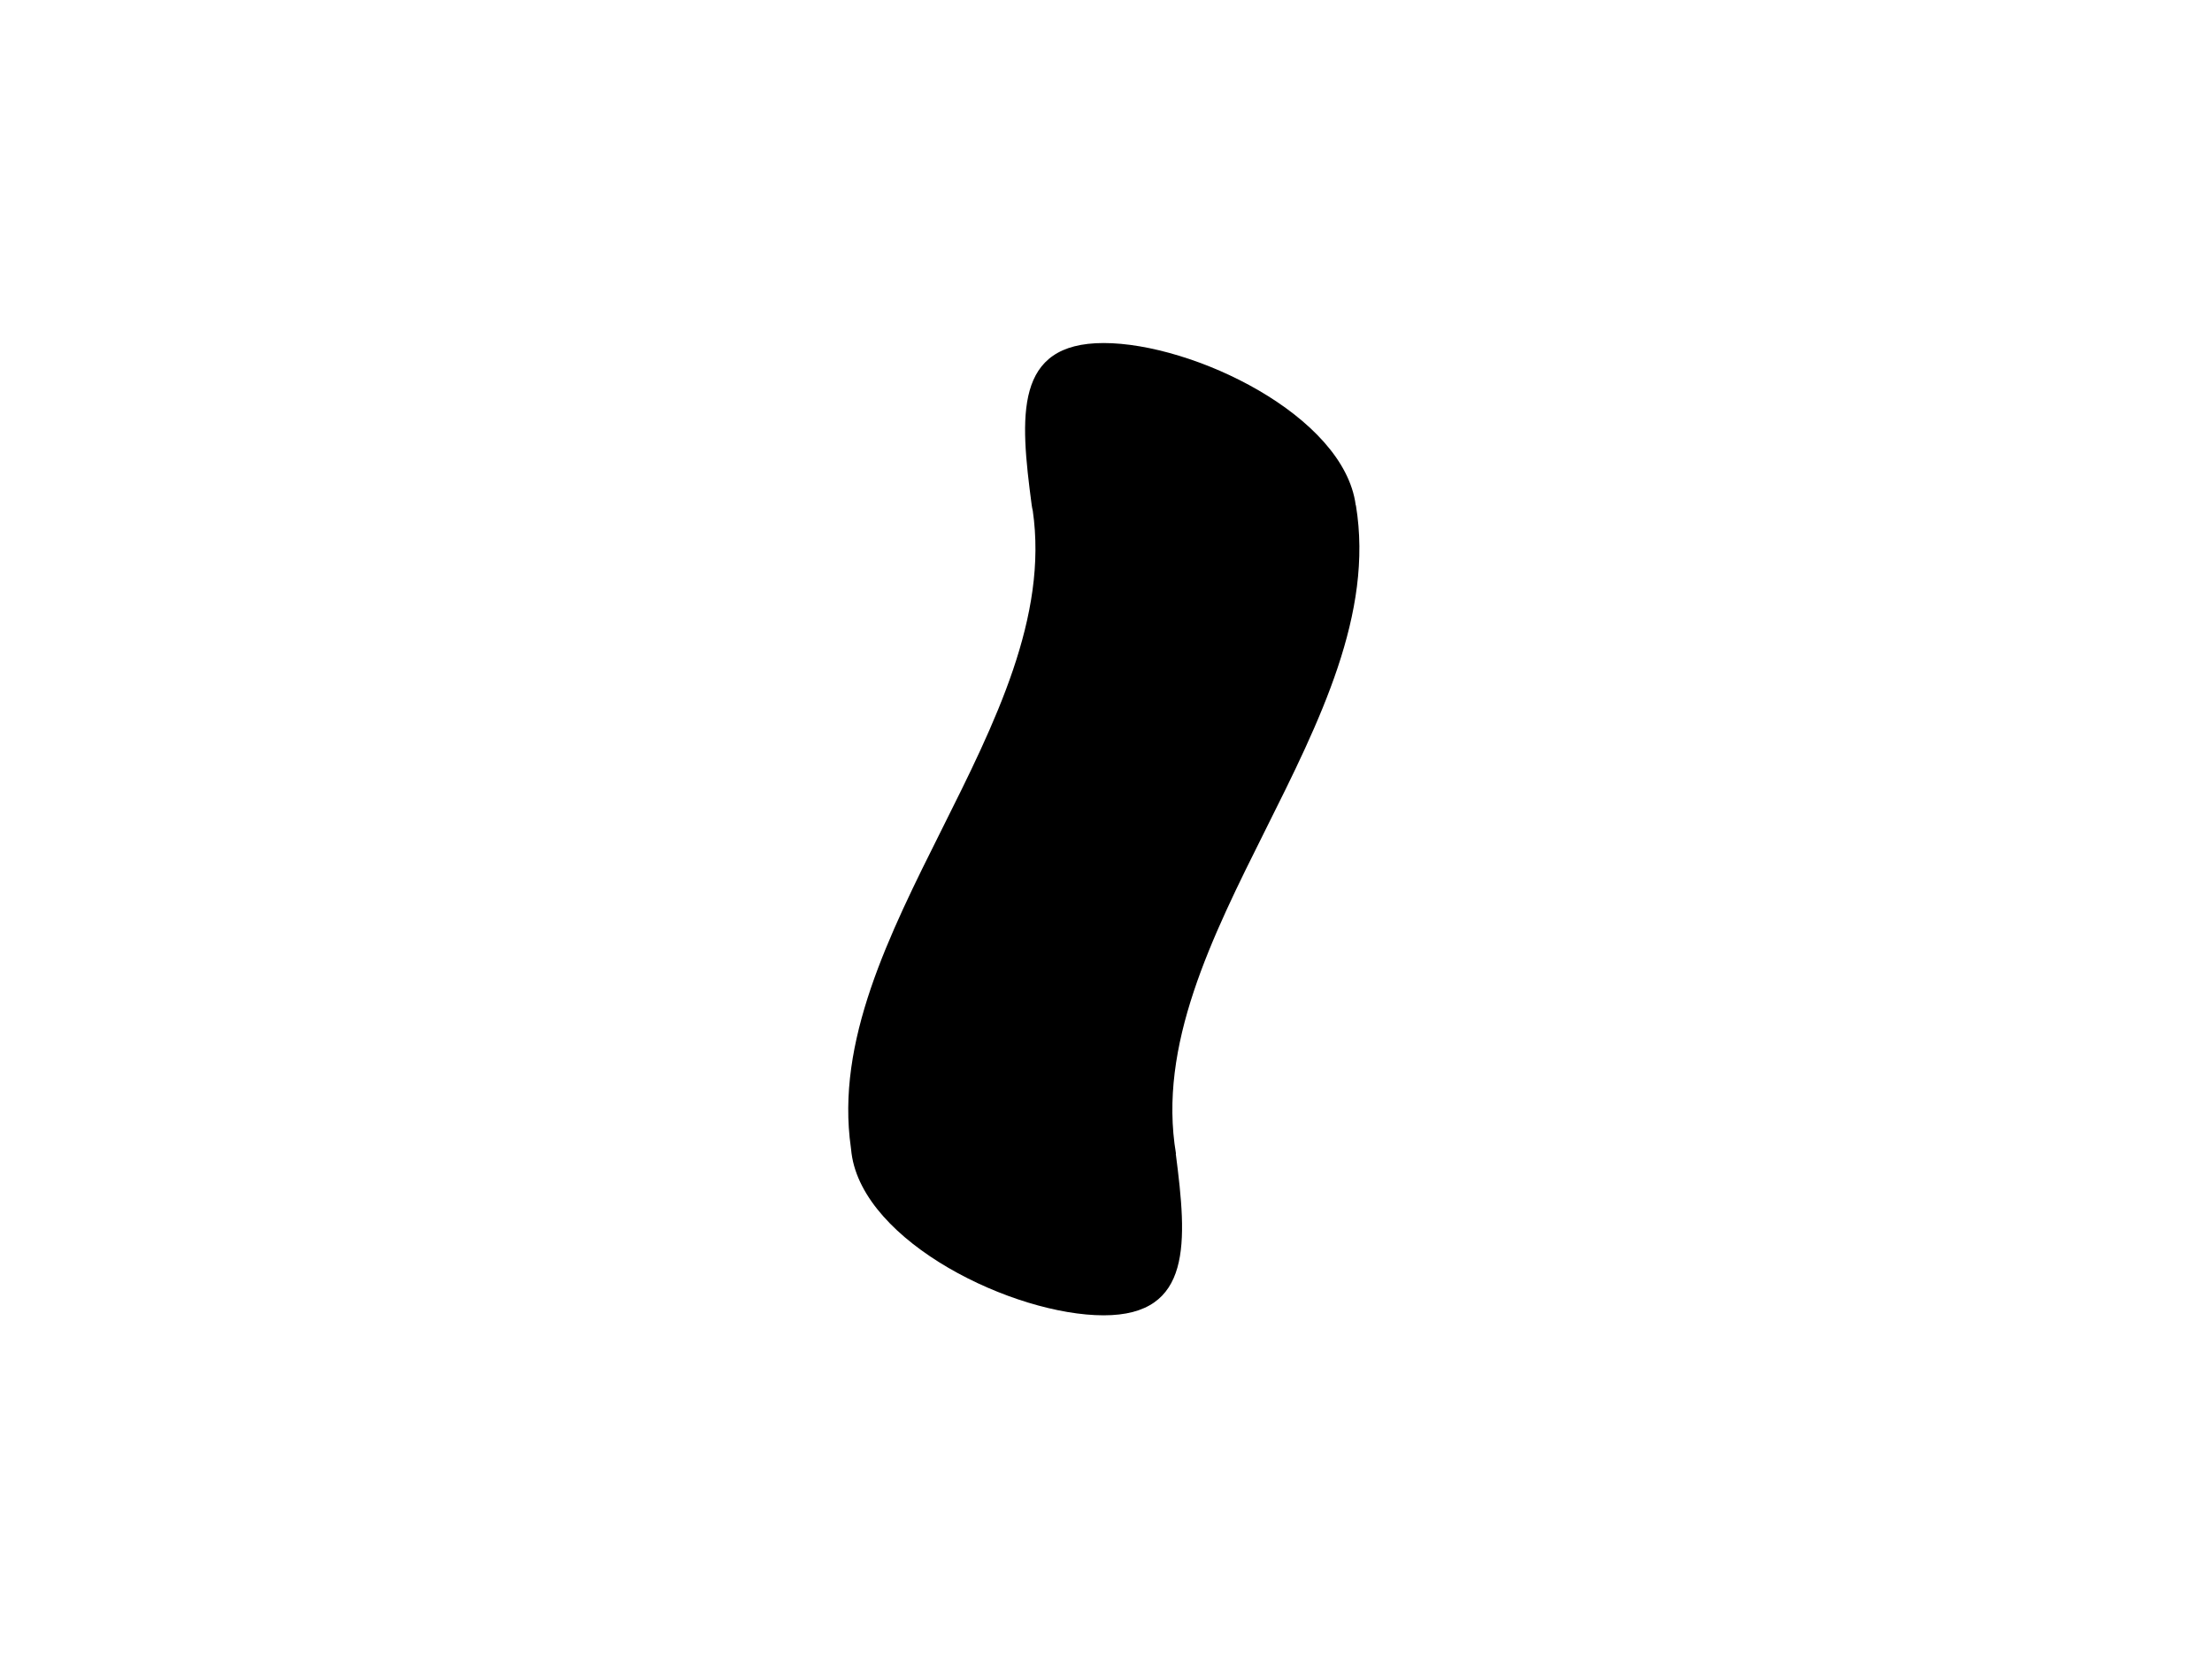
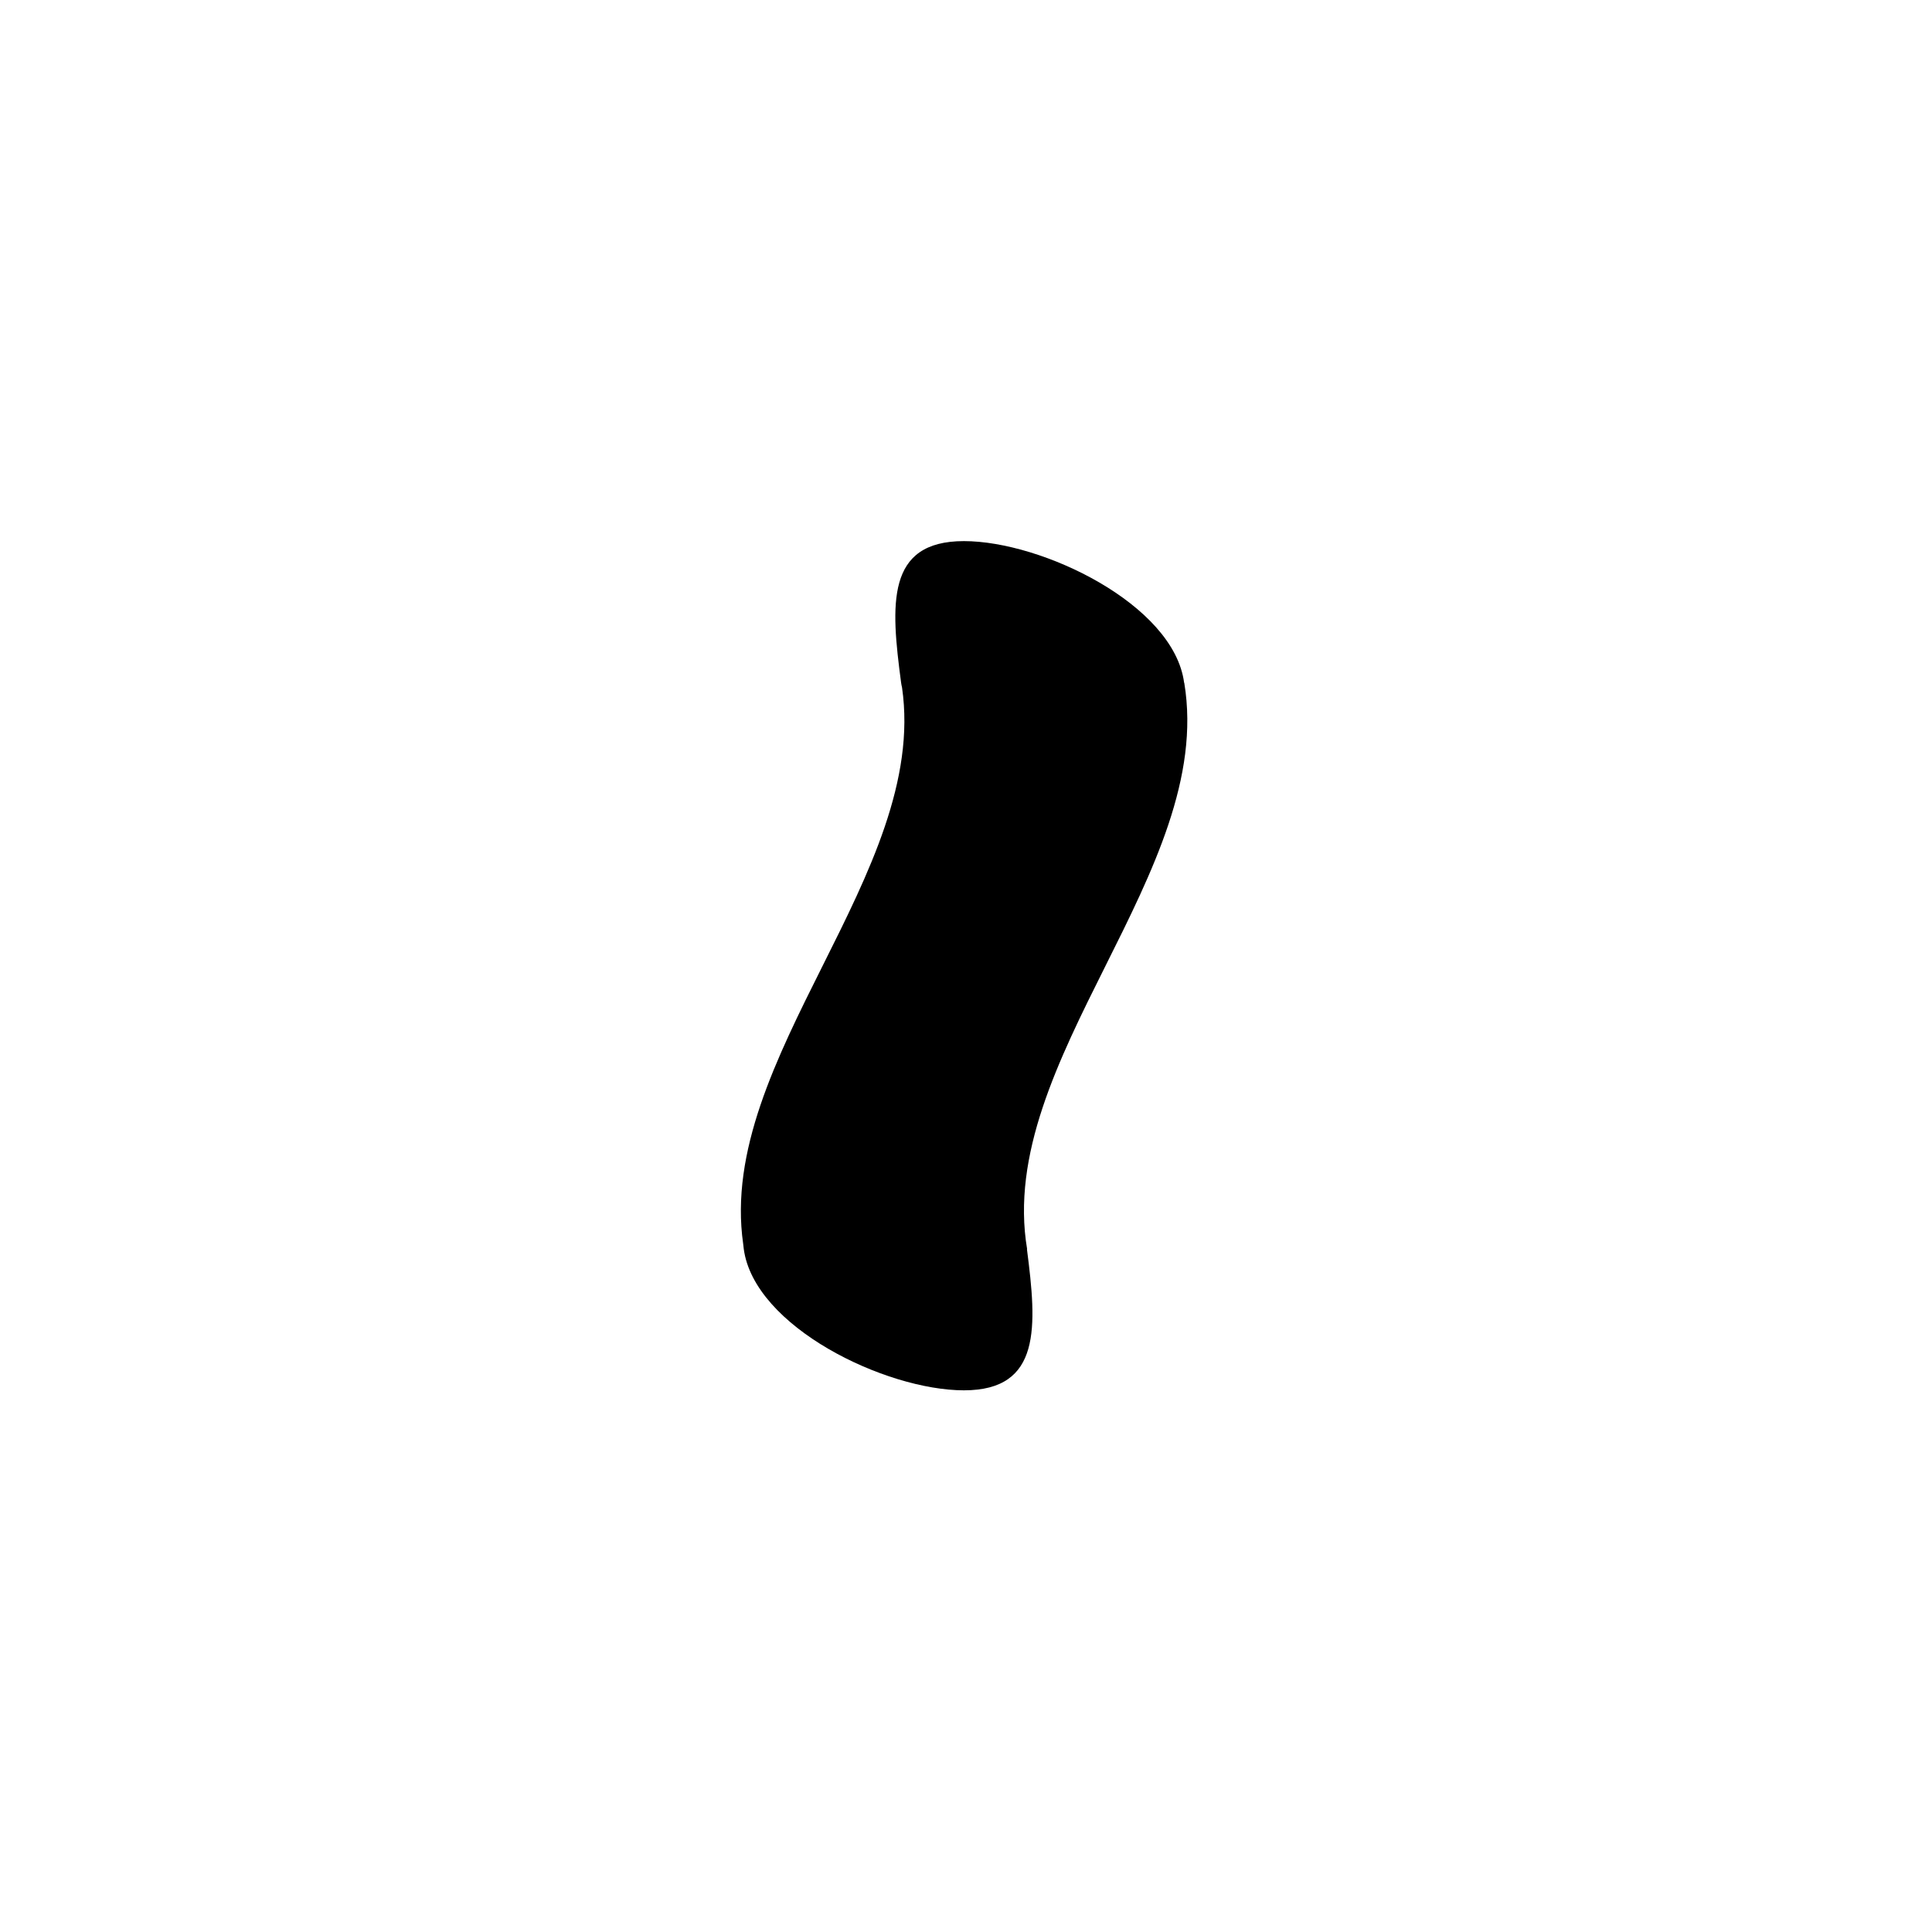
- <svg xmlns="http://www.w3.org/2000/svg" class="svgIcon svg-shape3" viewBox="0 0 1024 768">
+ <svg xmlns="http://www.w3.org/2000/svg" id="shape3" width="150px" height="150px" viewBox="0 0 1024 768">
  <path d="M627.7 234c-.1 0-.1-.2-.1-.2-5.5-41.4-75.2-75-116.7-75-41.4 0-38.8 33.6-33.3 75 .1.9.3 1.7.5 2.6 14.2 98.3-98.3 196.6-84.2 294.9.1.9.2 1.7.3 2.6 5.5 41.4 75.2 75 116.7 75 41.2 0 38.7-33.8 33.4-74.8h.1C527.5 434 644.2 334 627.7 234z" />
</svg>
